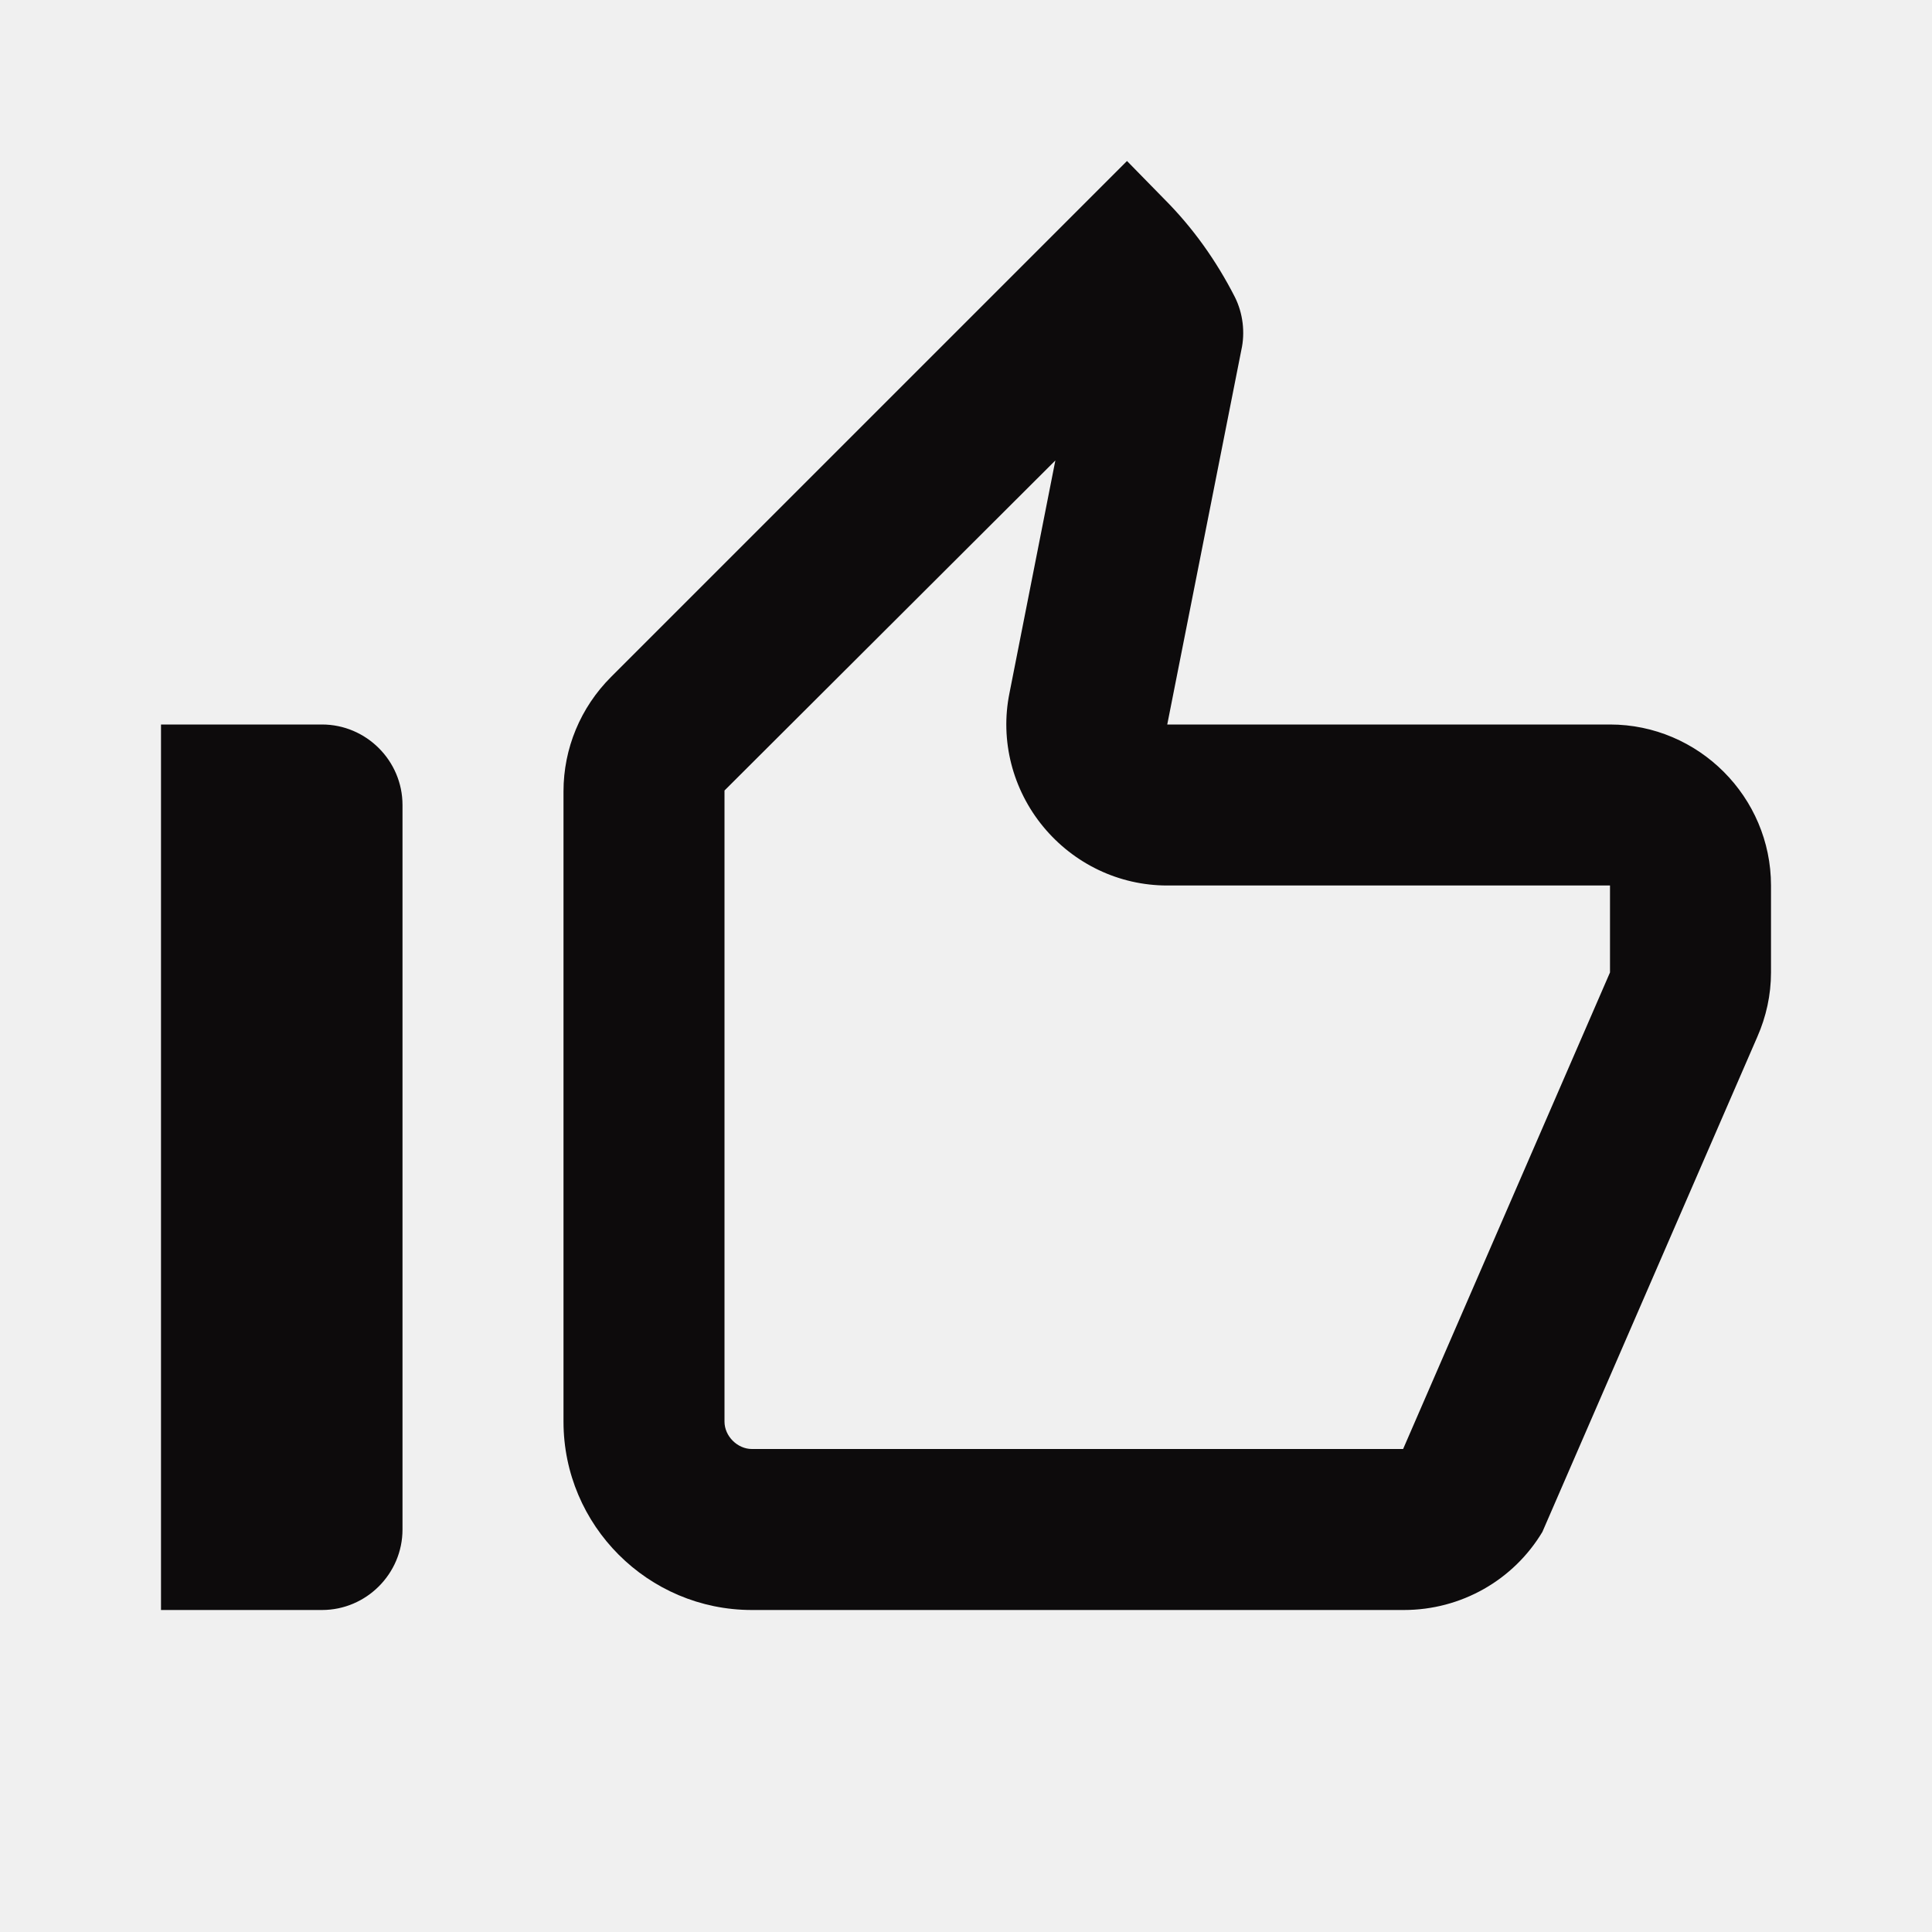
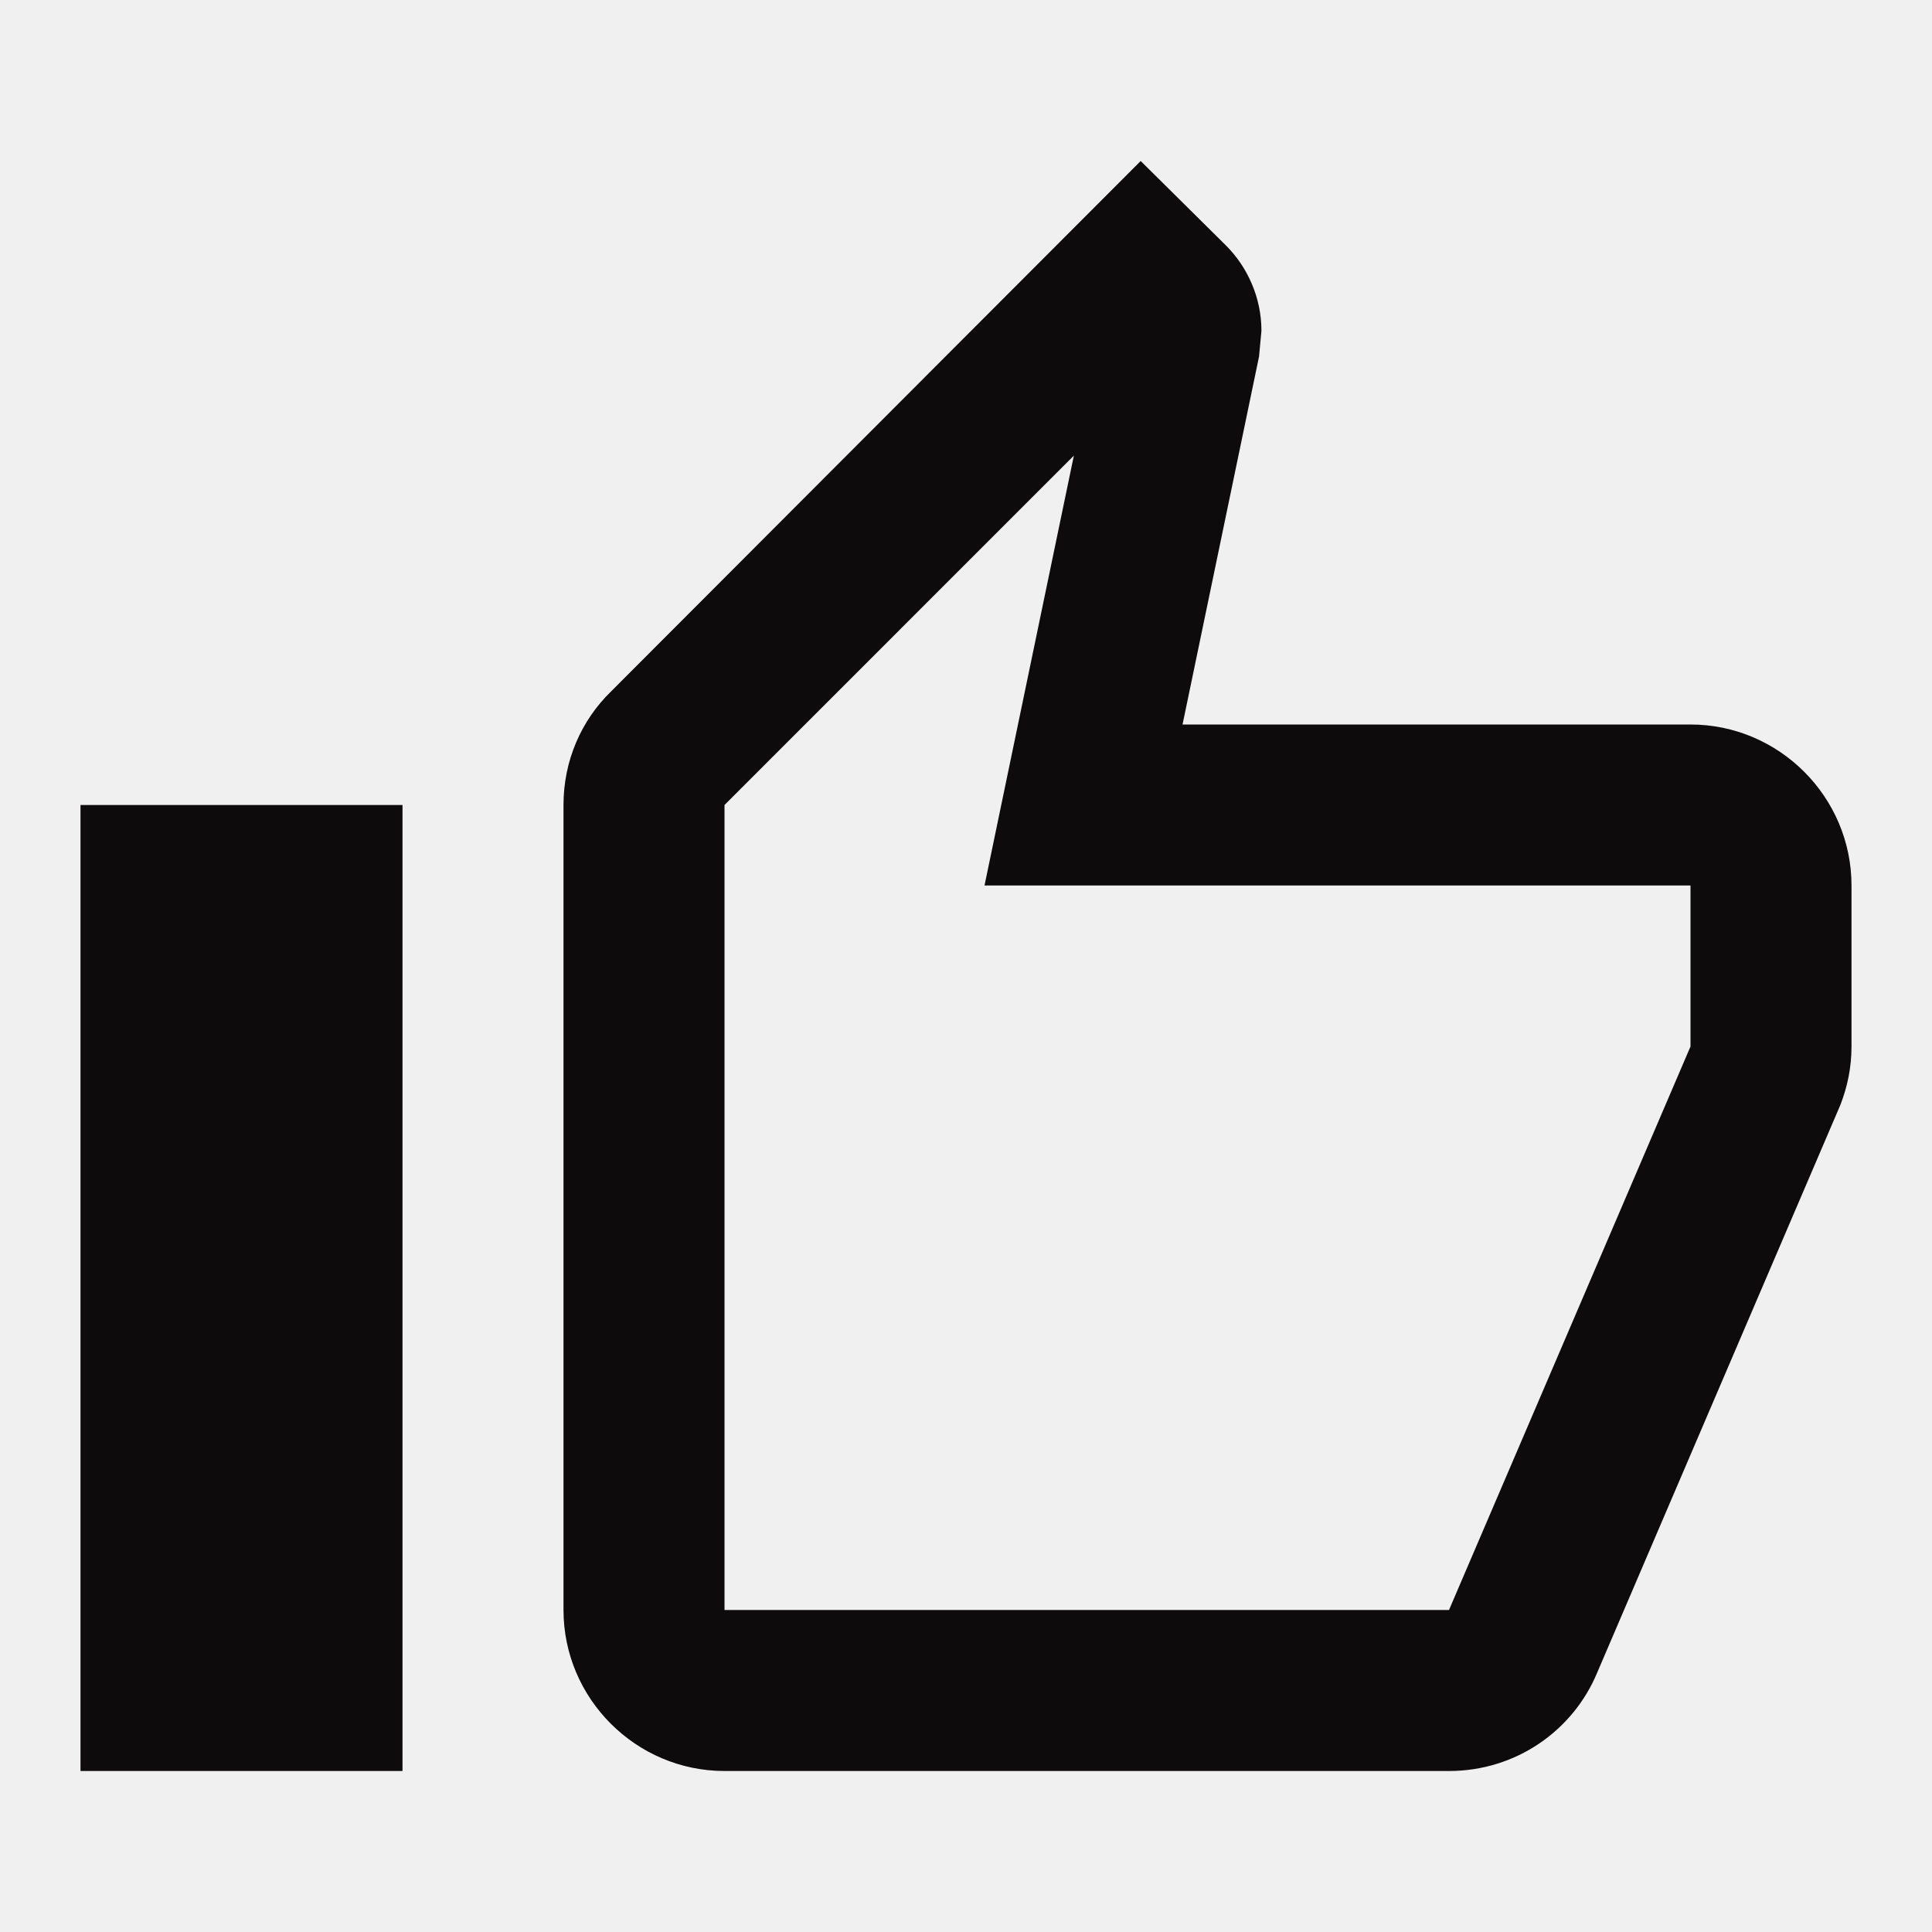
<svg xmlns="http://www.w3.org/2000/svg" width="24" height="24" viewBox="0 0 24 24" fill="none">
  <g clip-path="url(#clip0_124_21531)">
-     <path d="M13.11 5.72L12.54 8.61C12.42 9.2 12.58 9.81 12.96 10.27C13.34 10.73 13.9 11 14.5 11H20V12.08L17.43 18H9.34C9.16 18 9 17.84 9 17.66V9.82L13.11 5.72ZM14 2L7.59 8.41C7.21 8.79 7 9.3 7 9.83V17.66C7 18.95 8.05 20 9.34 20H17.44C18.15 20 18.8 19.63 19.16 19.03L21.83 12.88C21.94 12.63 22 12.36 22 12.08V11C22 9.9 21.1 9 20 9H14.5L15.42 4.35C15.47 4.13 15.44 3.89 15.34 3.69C15.11 3.24 14.82 2.83 14.46 2.47L14 2ZM4 9H2V20H4C4.55 20 5 19.55 5 19V10C5 9.45 4.55 9 4 9Z" fill="#0D0B0C" />
+     <path d="M21 9H14.69L15.64 4.43L15.67 4.11C15.67 3.7 15.5 3.32 15.23 3.05L14.17 2L7.59 8.59C7.22 8.95 7 9.45 7 10V20C7 21.1 7.9 22 9 22H18C18.83 22 19.54 21.5 19.84 20.78L22.86 13.73C22.95 13.5 23 13.26 23 13V11C23 9.9 22.1 9 21 9ZM21 13L18 20H9V10L13.34 5.66L12.23 11H21V13ZM1 10H5V22H1V10Z" fill="#0D0B0C" />
  </g>
  <defs>
    <clipPath id="clip0_124_21531">
      <rect width="24" height="24" fill="white" />
    </clipPath>
  </defs>
</svg>
